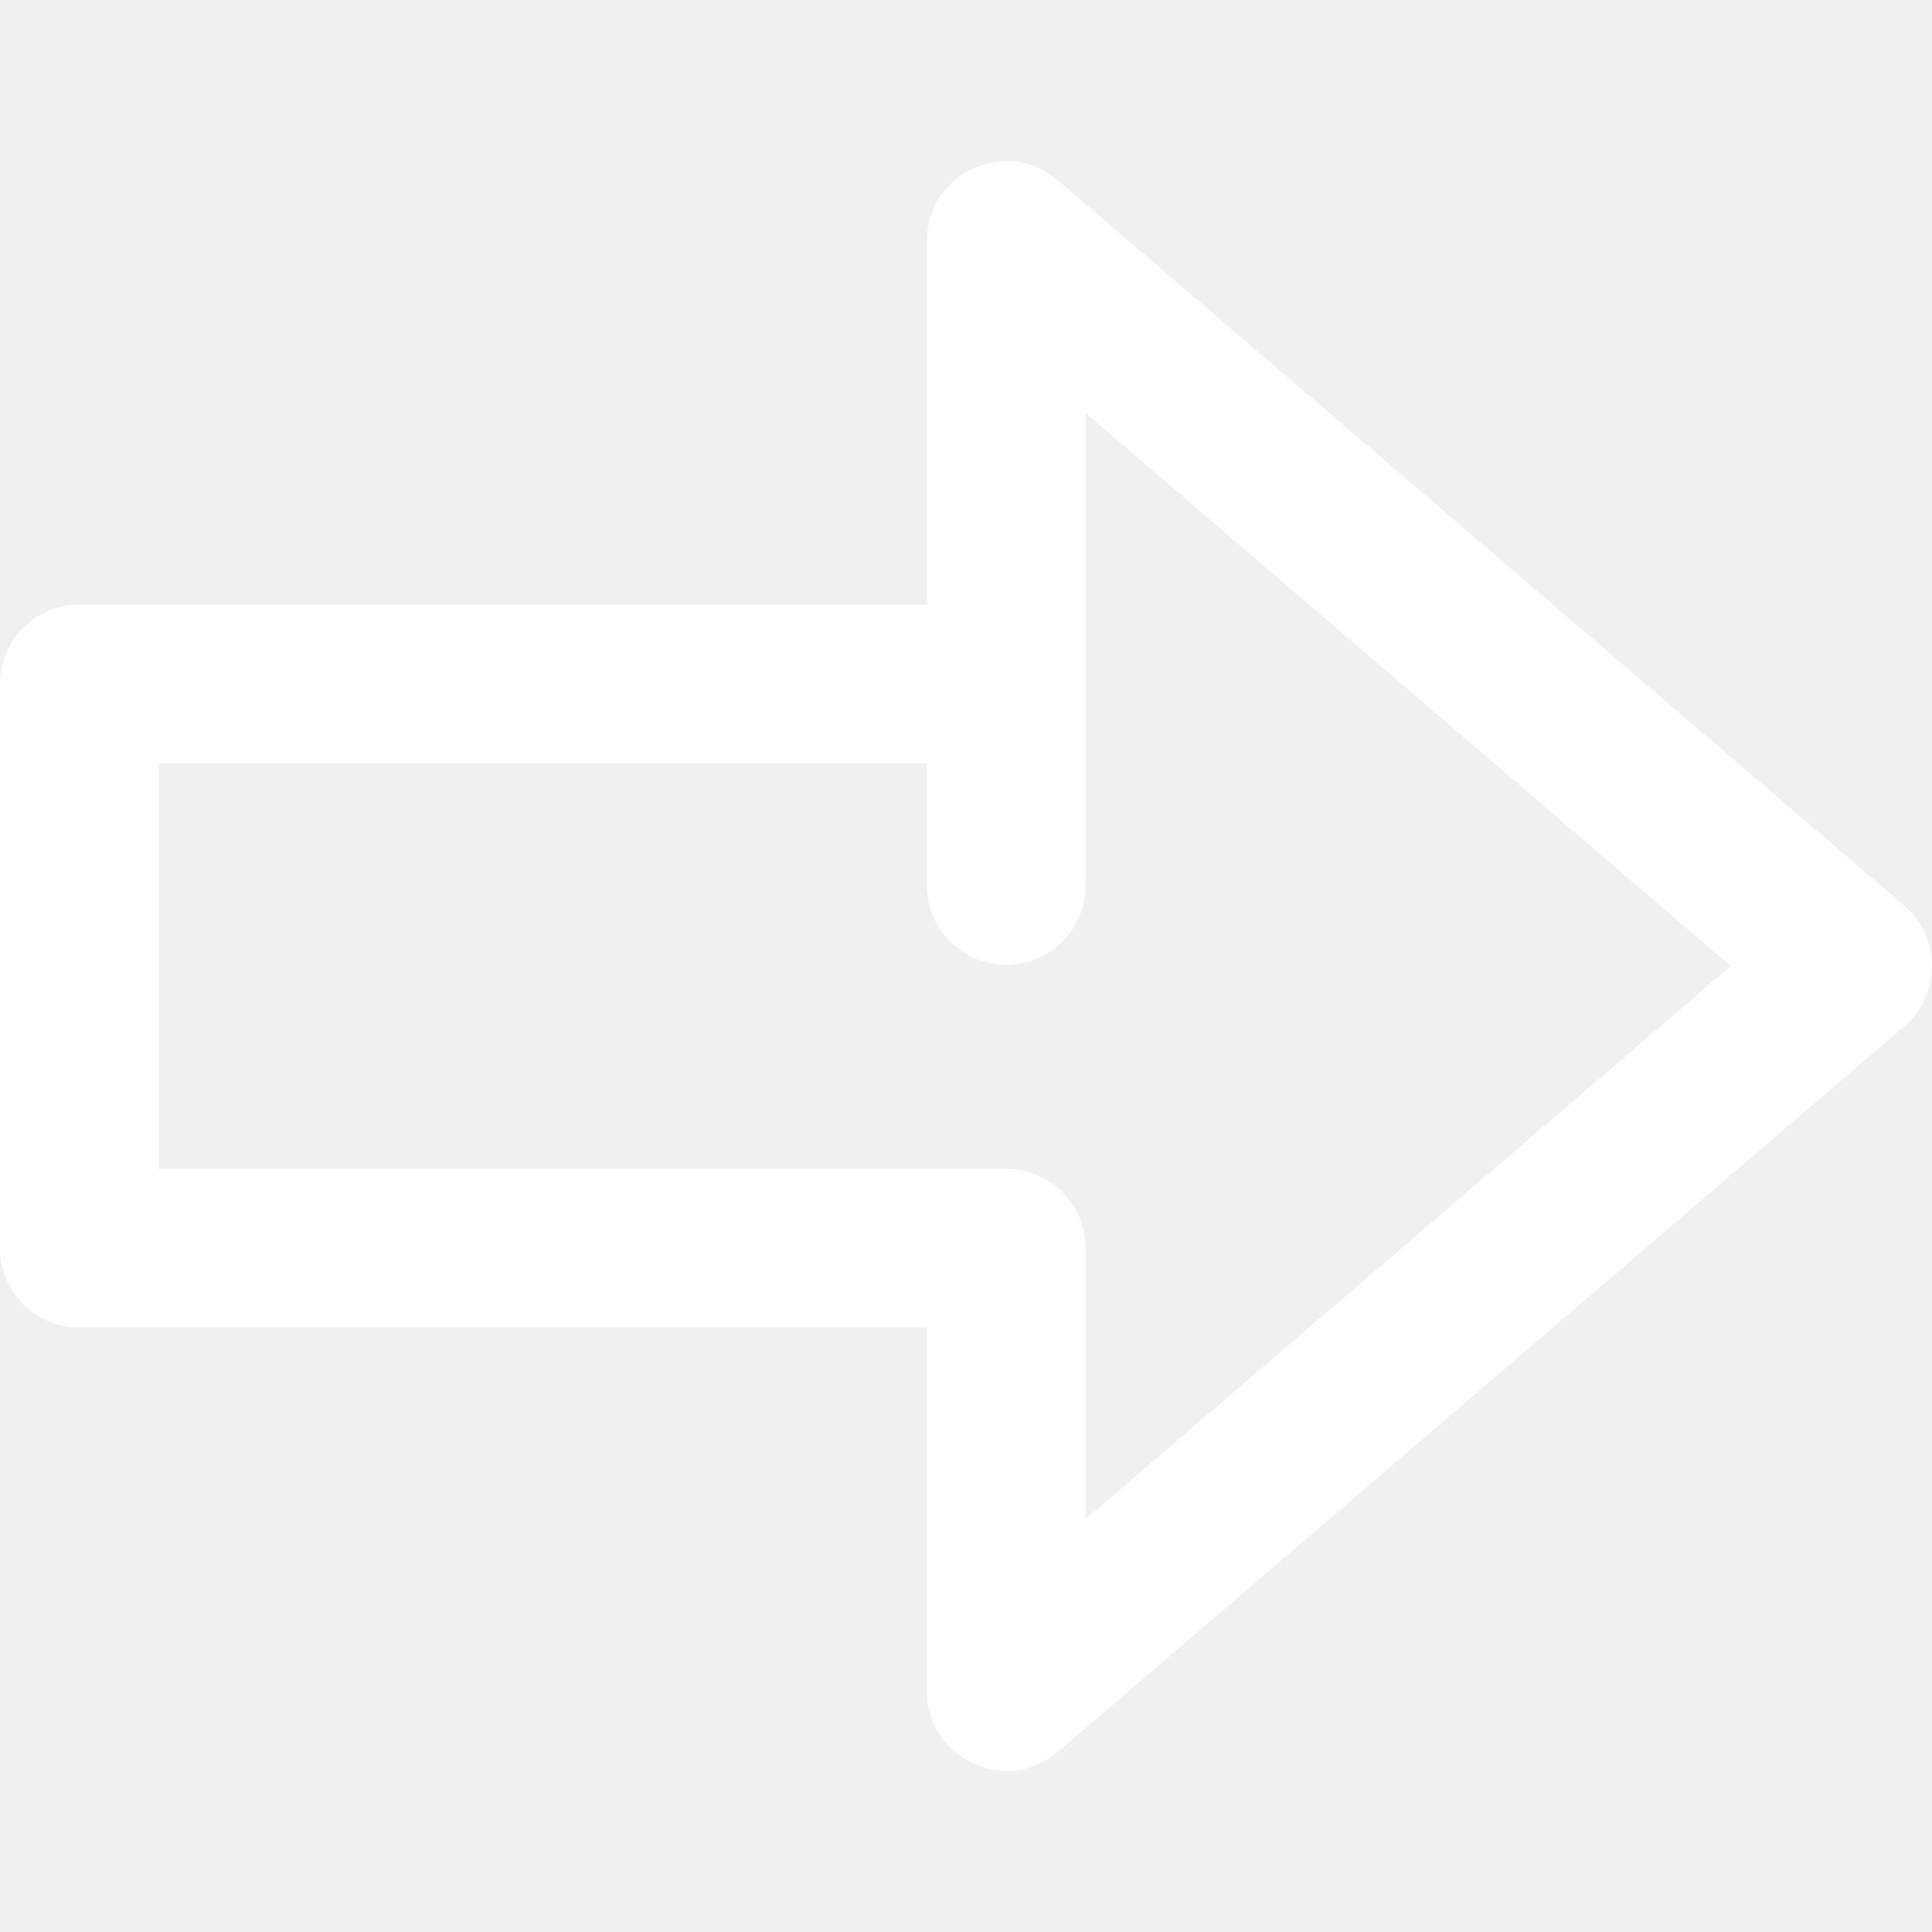
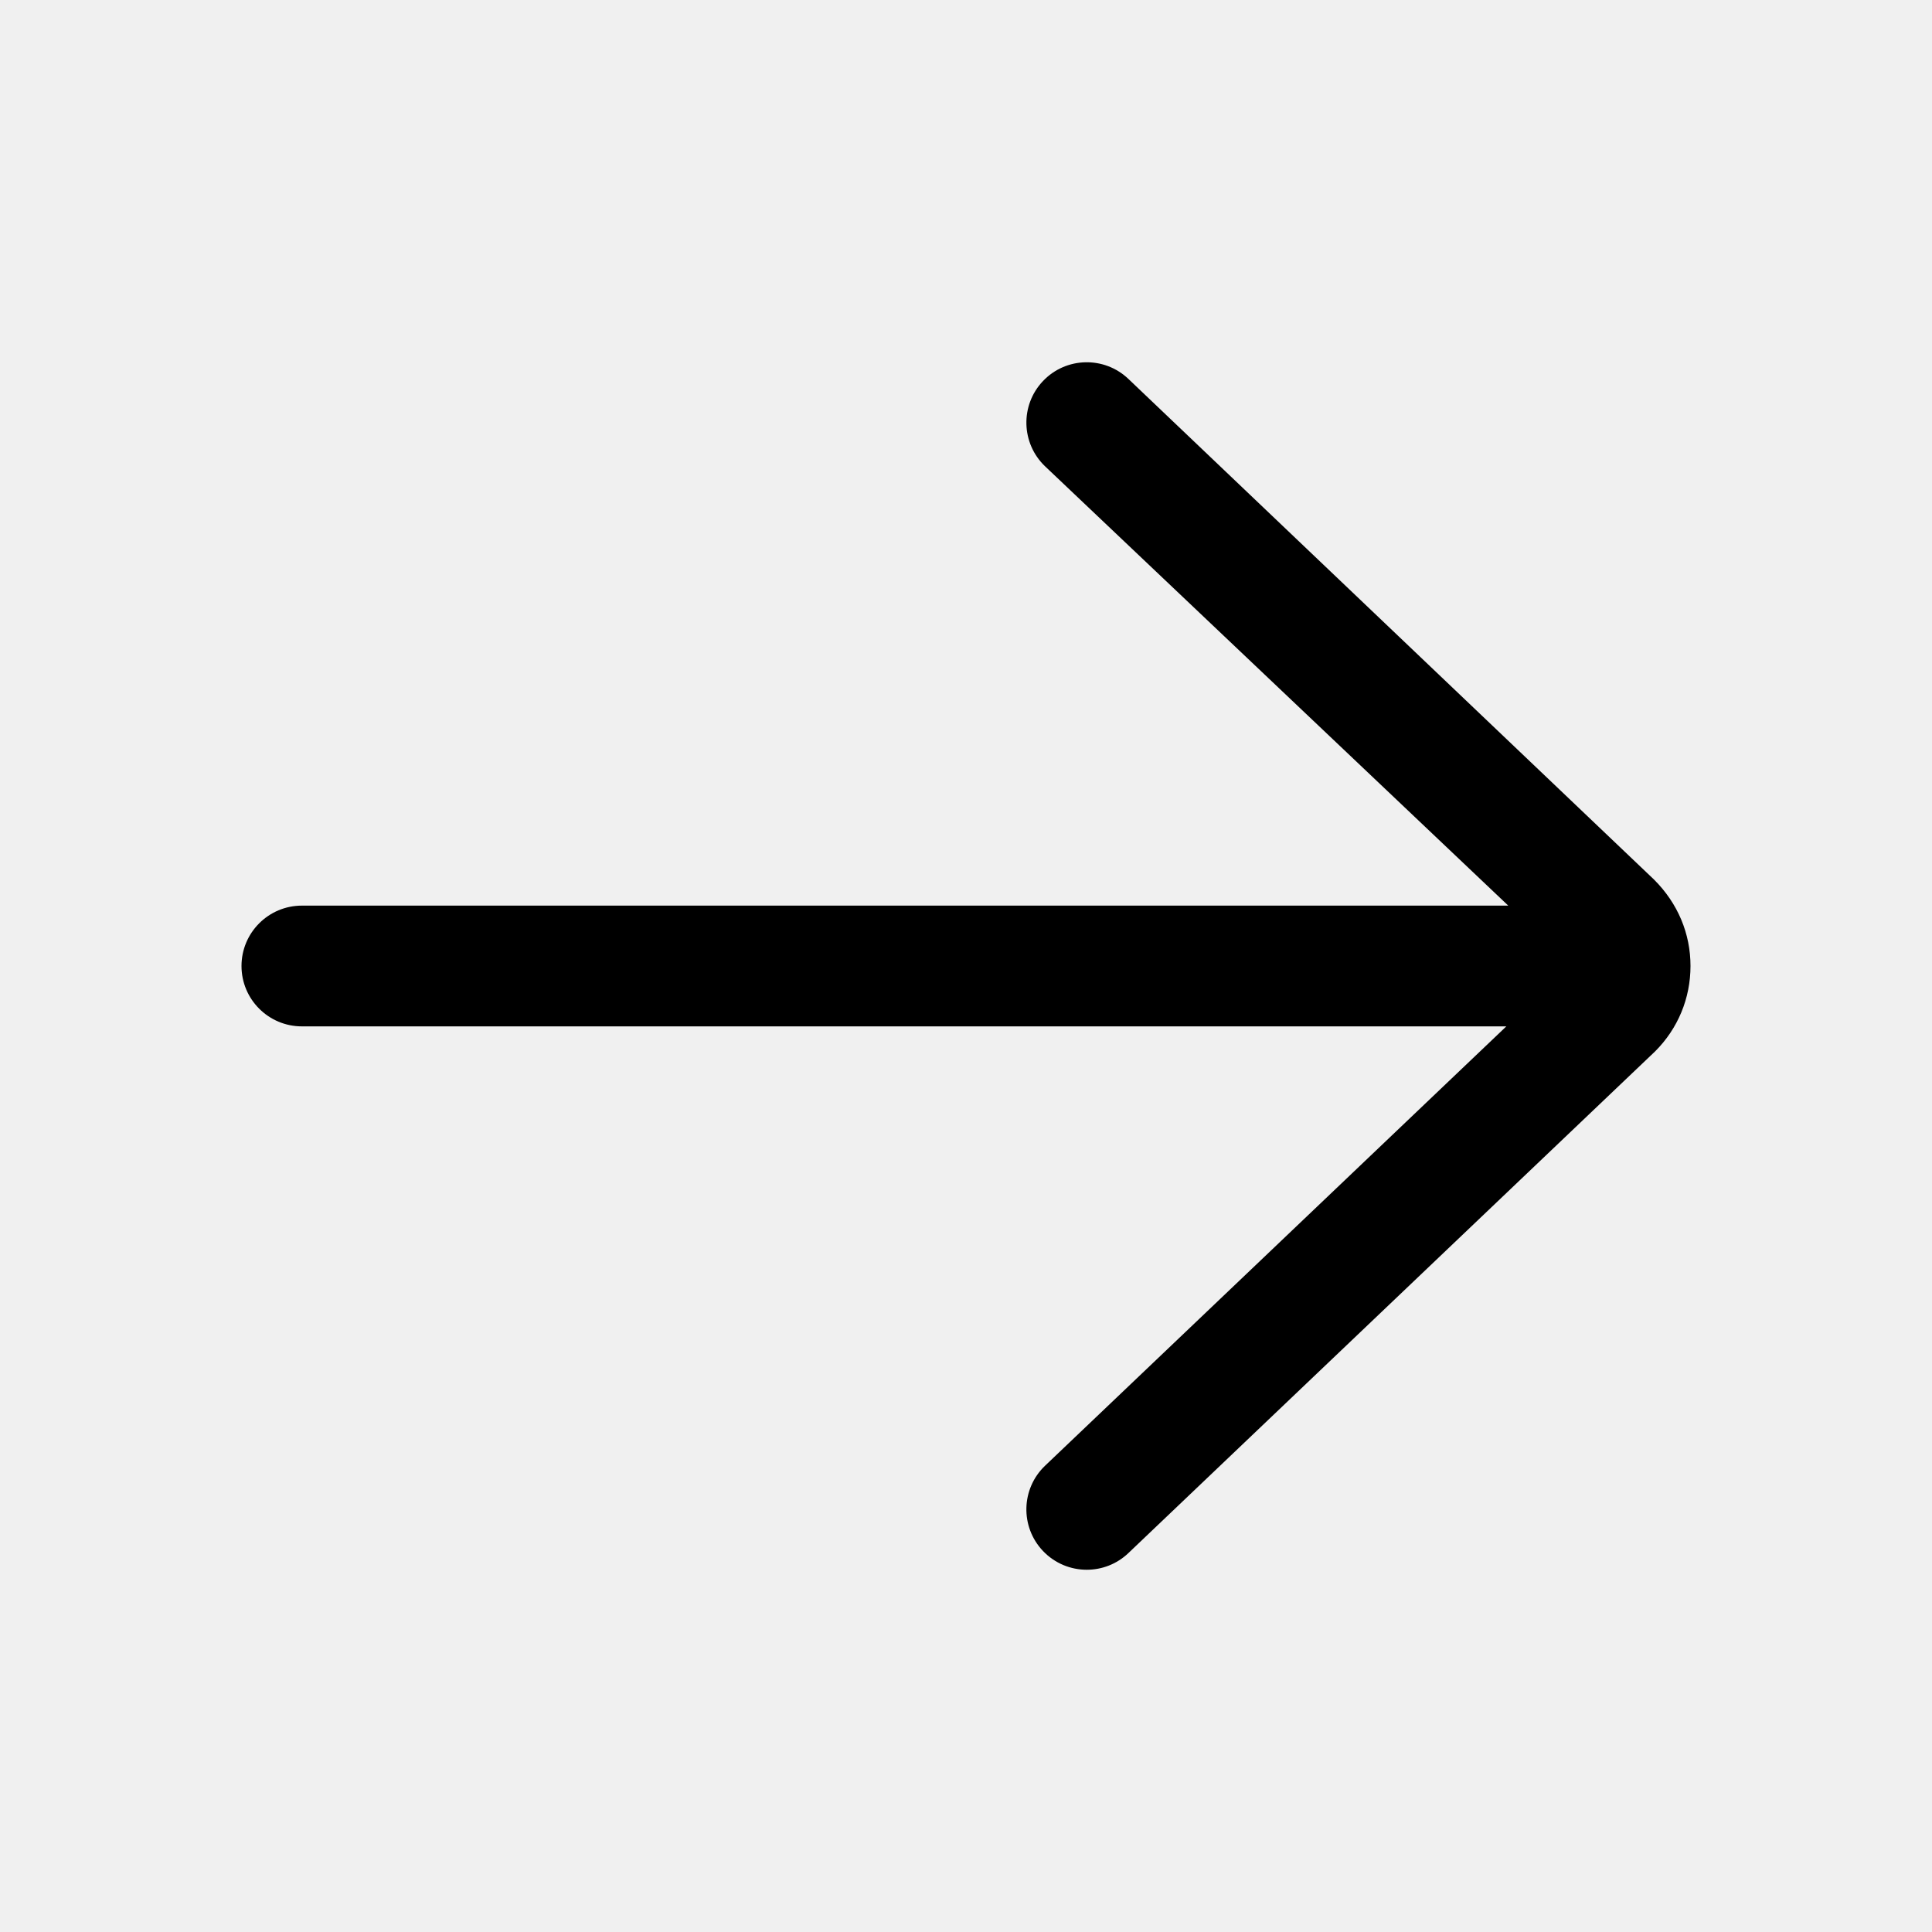
- <svg xmlns="http://www.w3.org/2000/svg" fill="#ffffff" id="Layer_1" enable-background="new 0 0 511.333 511.333" height="512" viewBox="0 0 511.333 511.333" width="512">
-   <path d="m504.004 239.734-224-192c-13.6-11.655-34.665-1.963-34.667 15.942l-.009 96.342h-224.328c-11.598 0-21 9.402-21 21v149.32c0 11.598 9.402 21 21 21h224.328l.009 96.342c.002 18.016 21.188 27.495 34.667 15.942l224-192c9.77-8.374 9.773-23.511 0-31.888zm-216.671 162.289-.007-71.687c-.001-11.598-9.402-20.998-21-20.998h-224.326v-107.32h203.33l-.004 32.324c-.001 11.599 9.399 21.001 20.997 21.003 11.55 0 21.001-9.352 21.003-20.997.016-120.952.001-59.821.007-125.015l170.735 146.345z" />
+ <svg xmlns="http://www.w3.org/2000/svg" id="Layer" enable-background="new 0 0 64 64" height="512" viewBox="0 0 64 64" width="512">
+   <path d="m37.379 12.552c-.799-.761-2.066-.731-2.827.069-.762.8-.73 2.066.069 2.828l15.342 14.551h-39.963c-1.104 0-2 .896-2 2s.896 2 2 2h39.899l-15.278 14.552c-.8.762-.831 2.028-.069 2.828.393.412.92.62 1.448.62.496 0 .992-.183 1.379-.552l17.449-16.62c.756-.755 1.172-1.759 1.172-2.828s-.416-2.073-1.207-2.862z" />
</svg>
